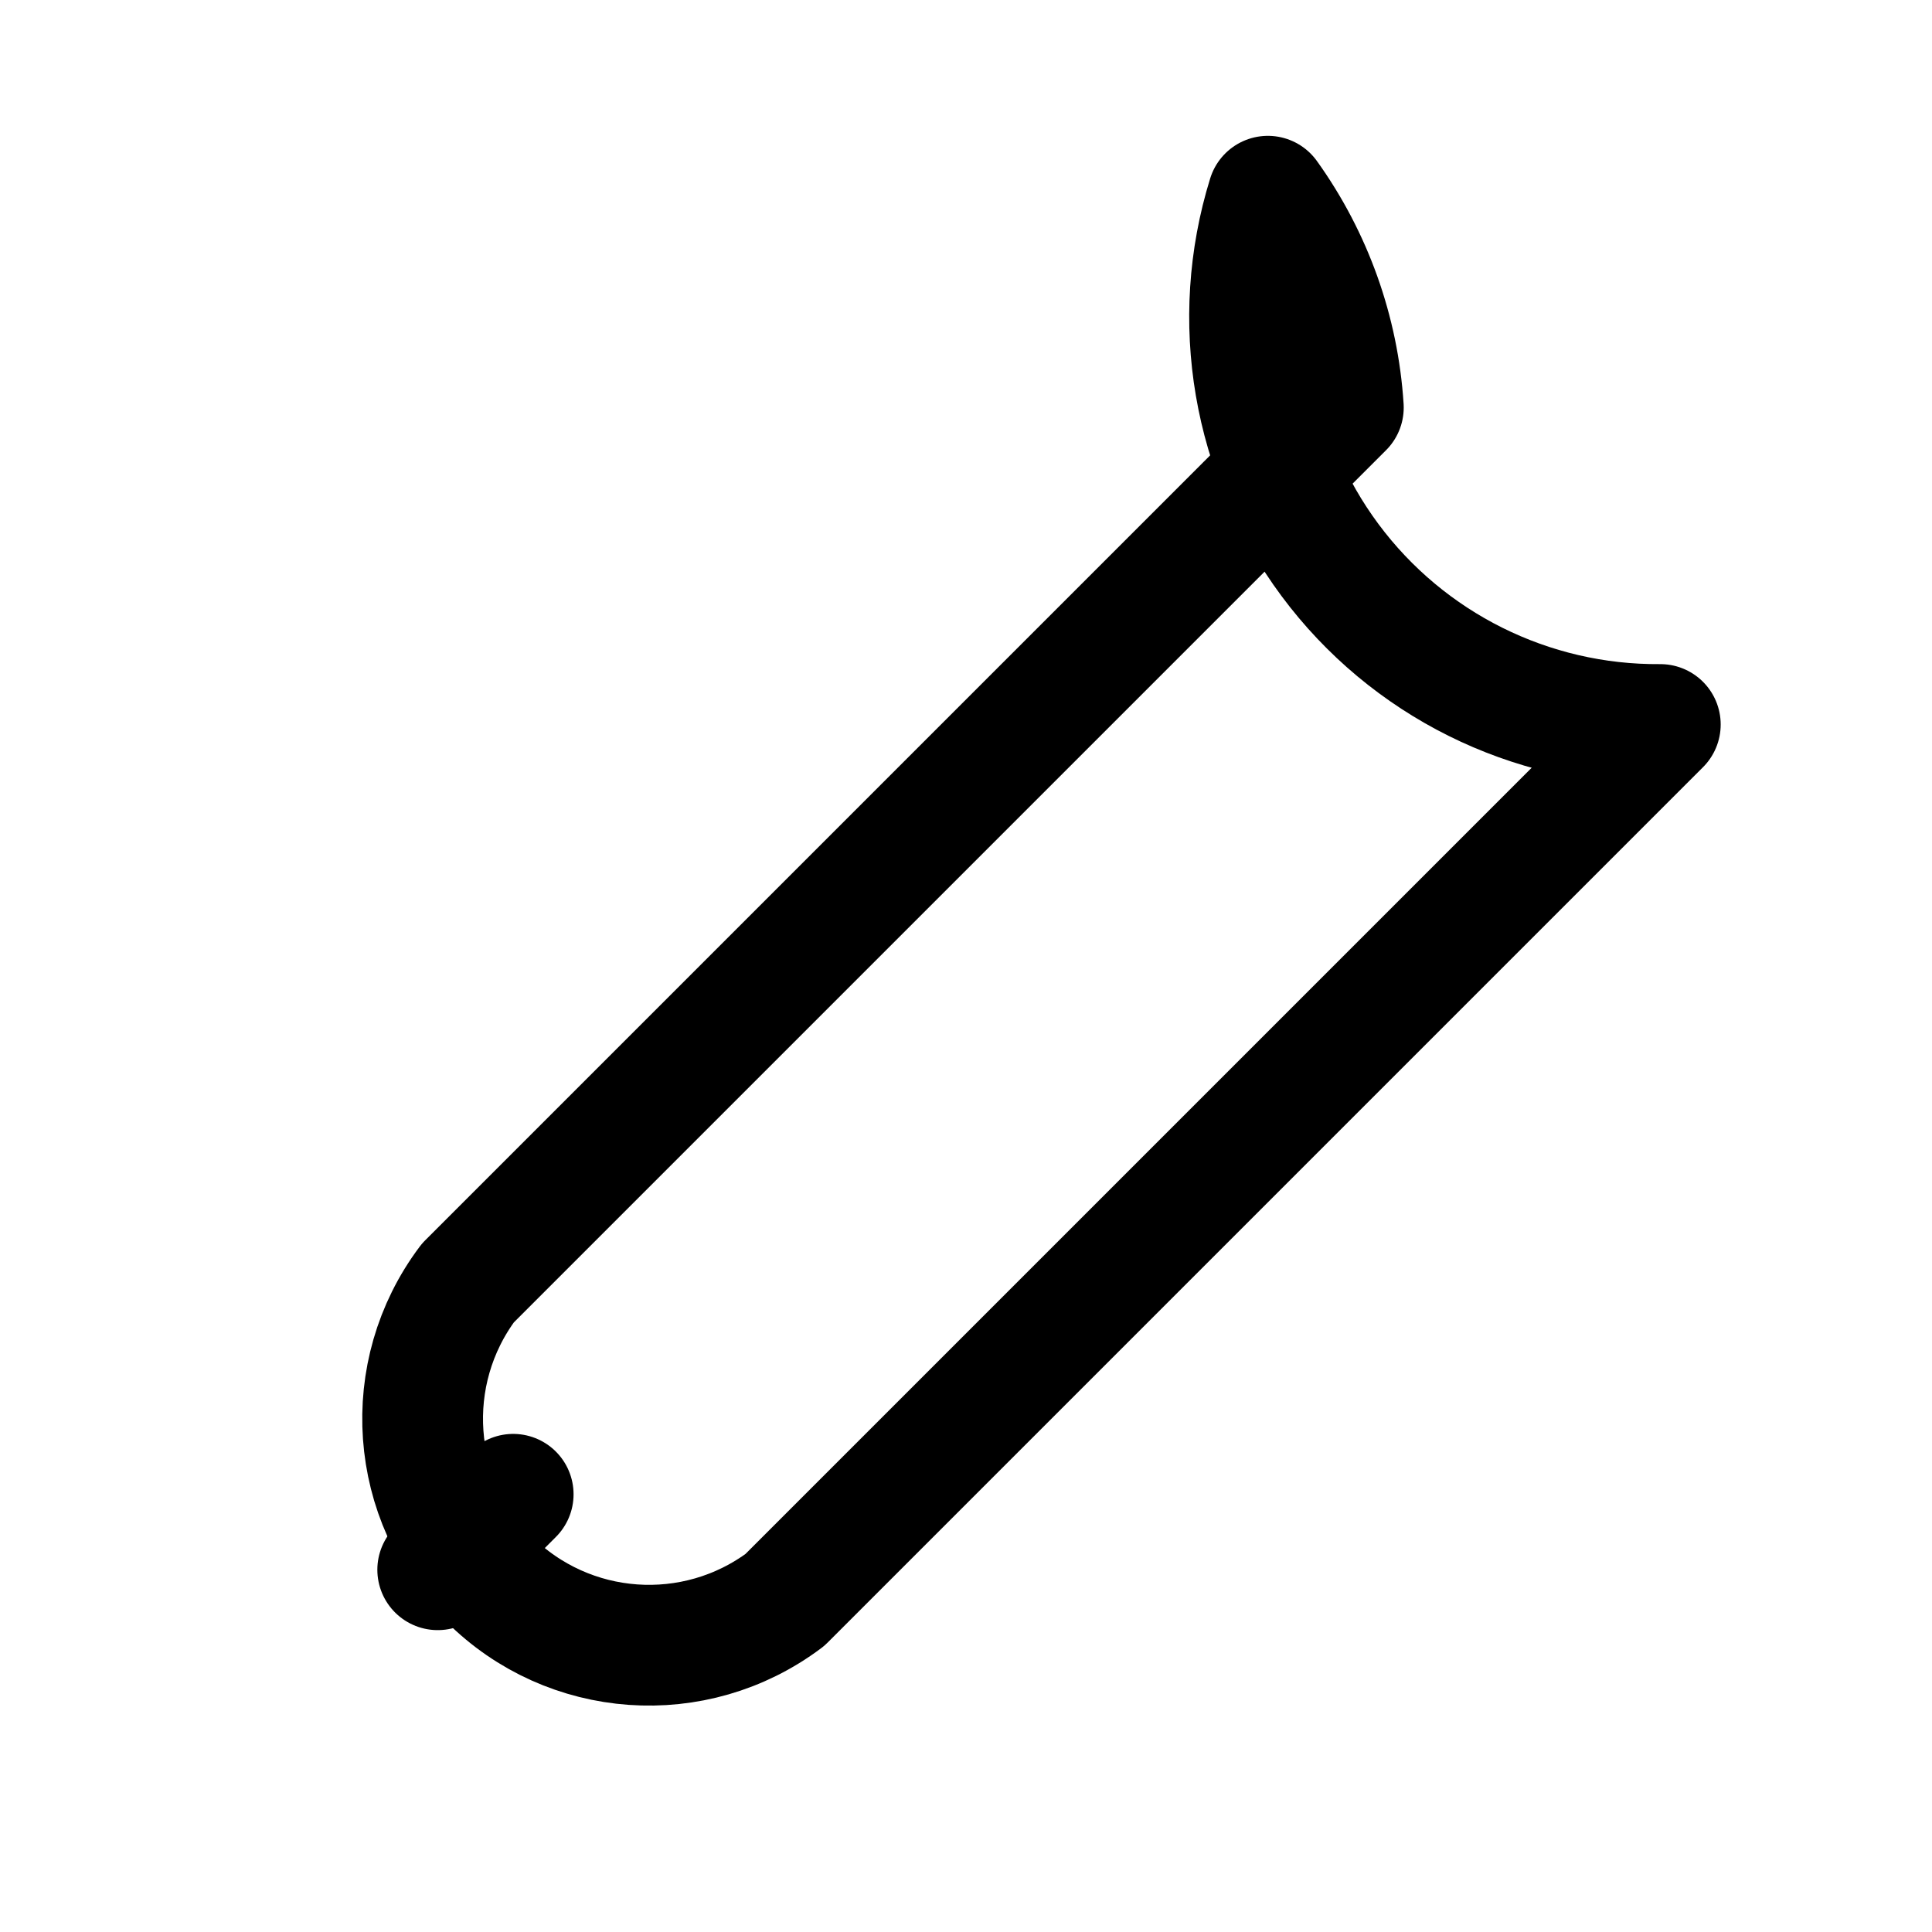
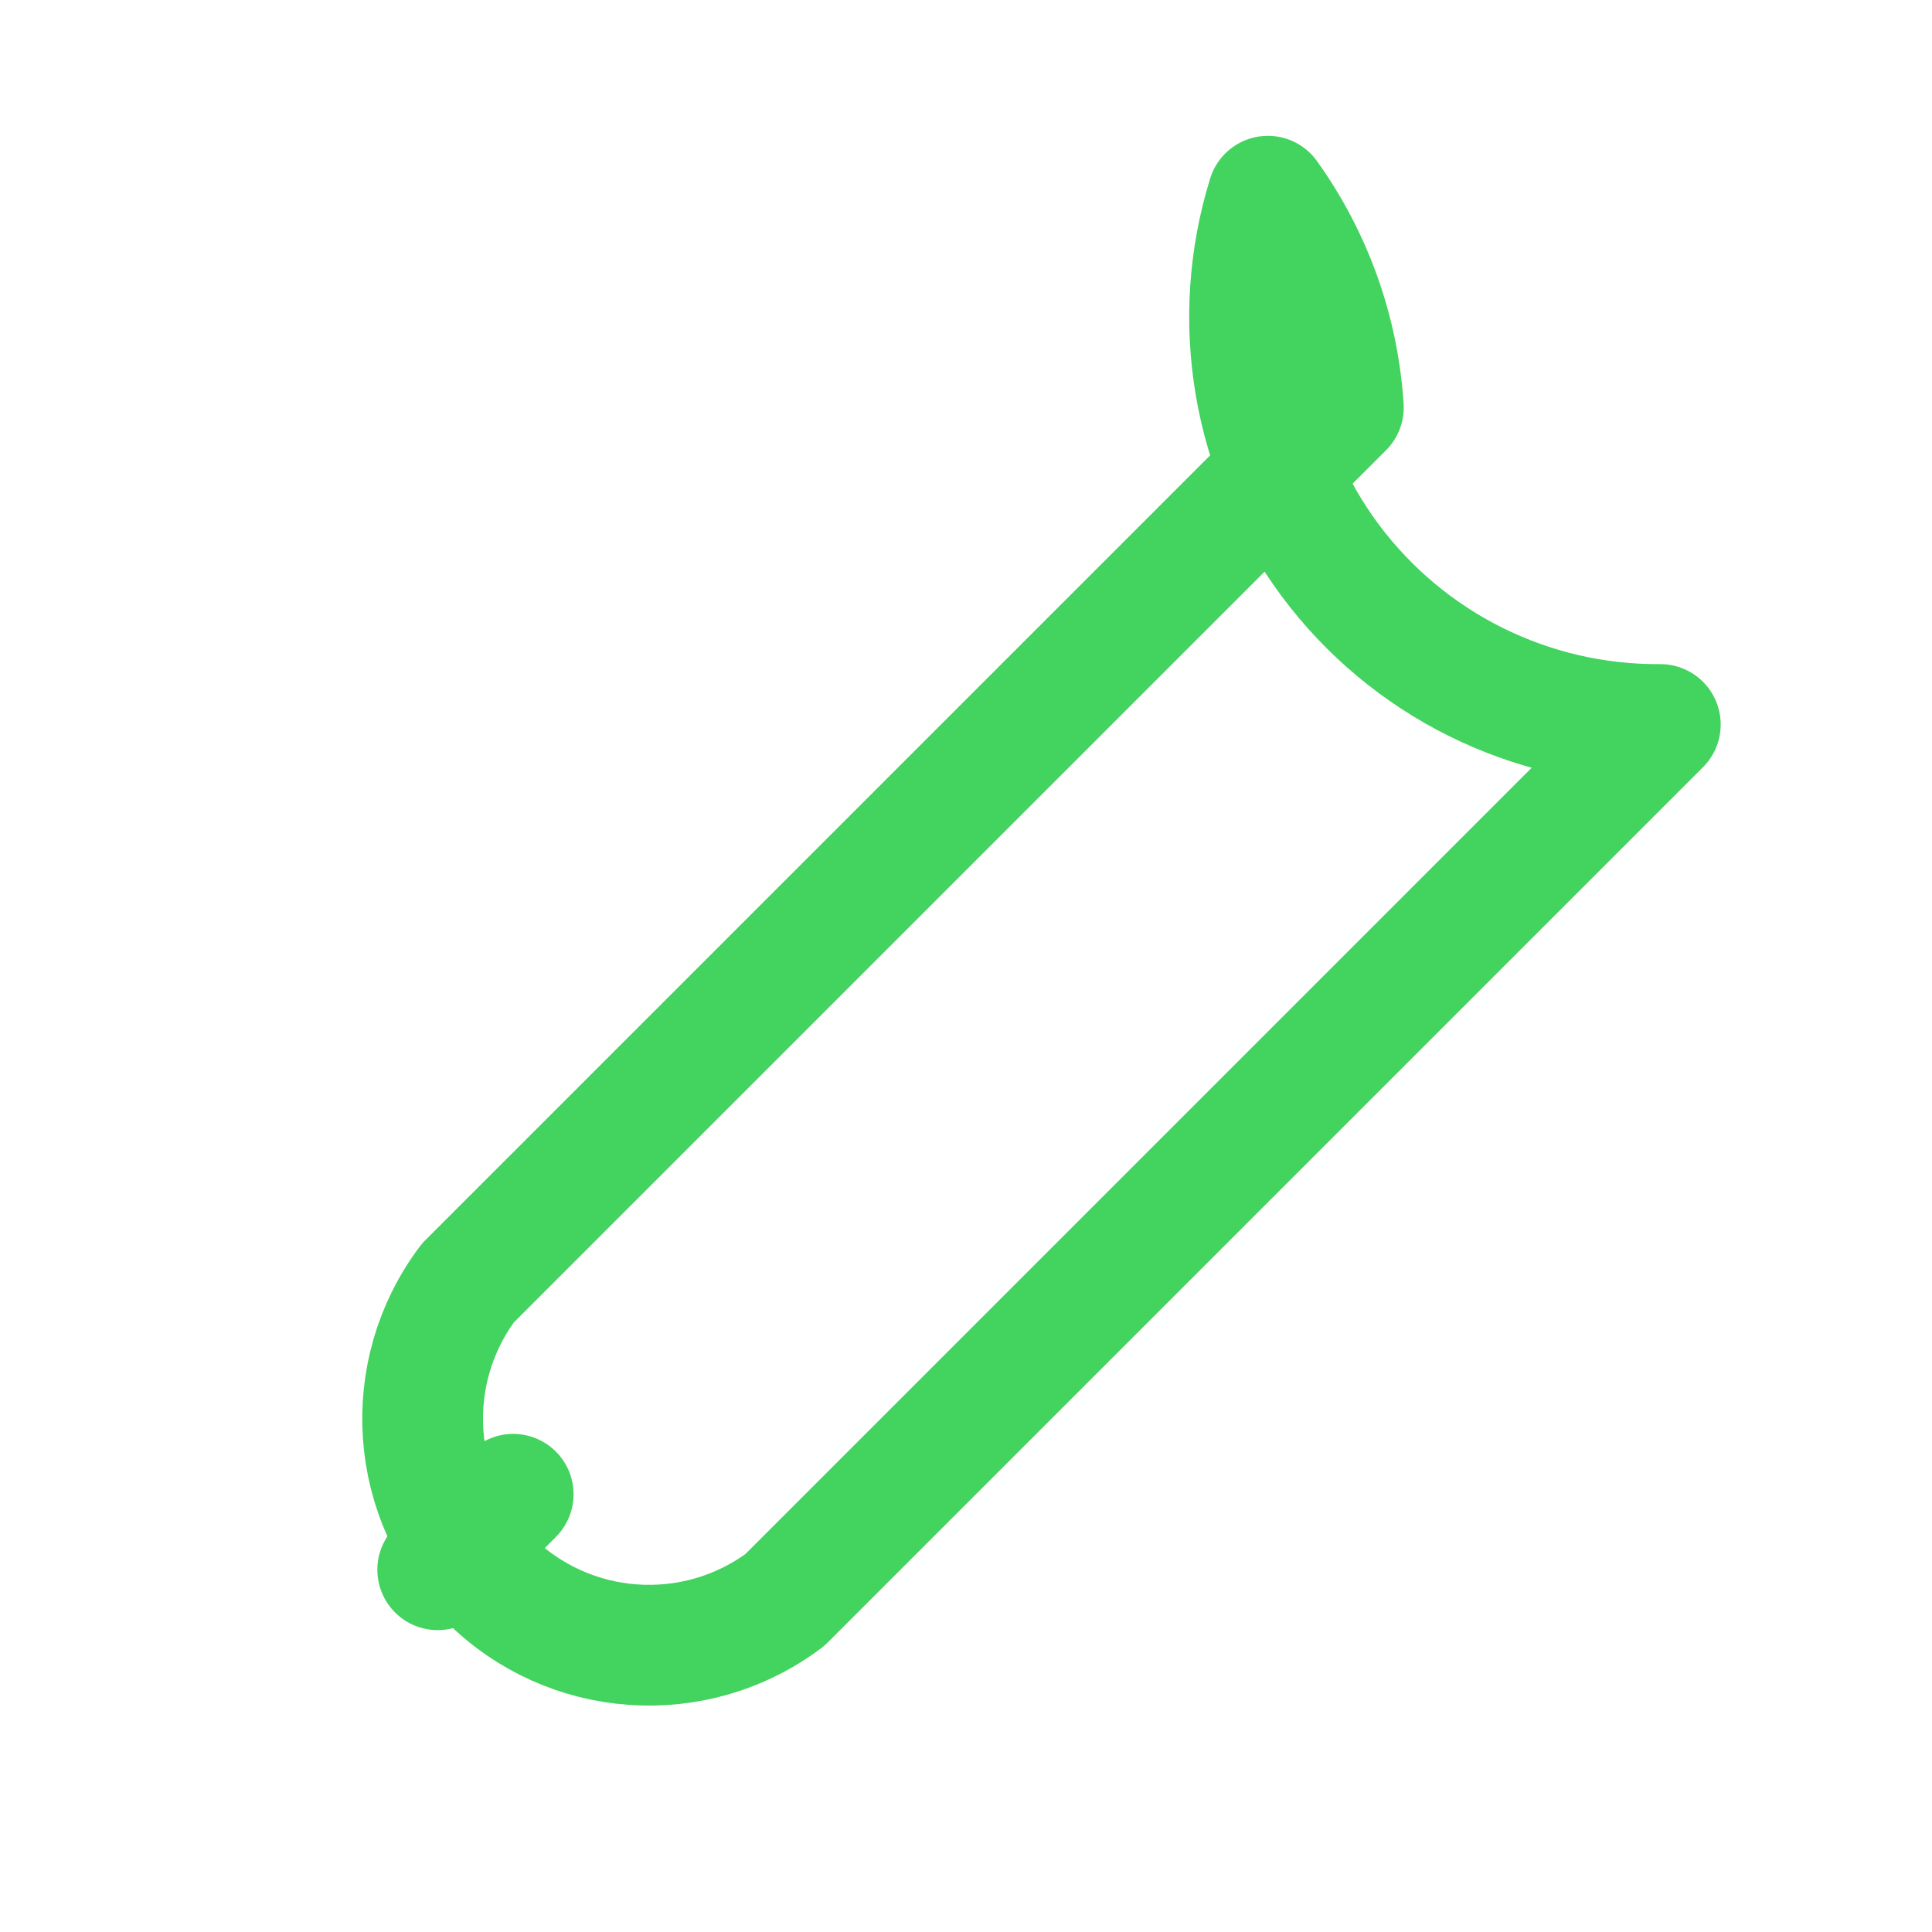
- <svg xmlns="http://www.w3.org/2000/svg" viewBox="0 0 128 128">
-   <g fill="none" stroke="currentColor" stroke-width="8" stroke-linecap="round" stroke-linejoin="round">
+ <svg xmlns="http://www.w3.org/2000/svg" style="background:transparent" viewBox="0 0 128 128">
+   <g fill="none" stroke="#43d35f" stroke-width="8" stroke-linecap="round" stroke-linejoin="round">
    <path d="M84 13a27 27 0 0 0 26 35L52 106a15 15 0 0 1-21-21l58-58A27 27 0 0 0 84 13z" />
    <path d="M34 99l-5 5" />
  </g>
</svg>
